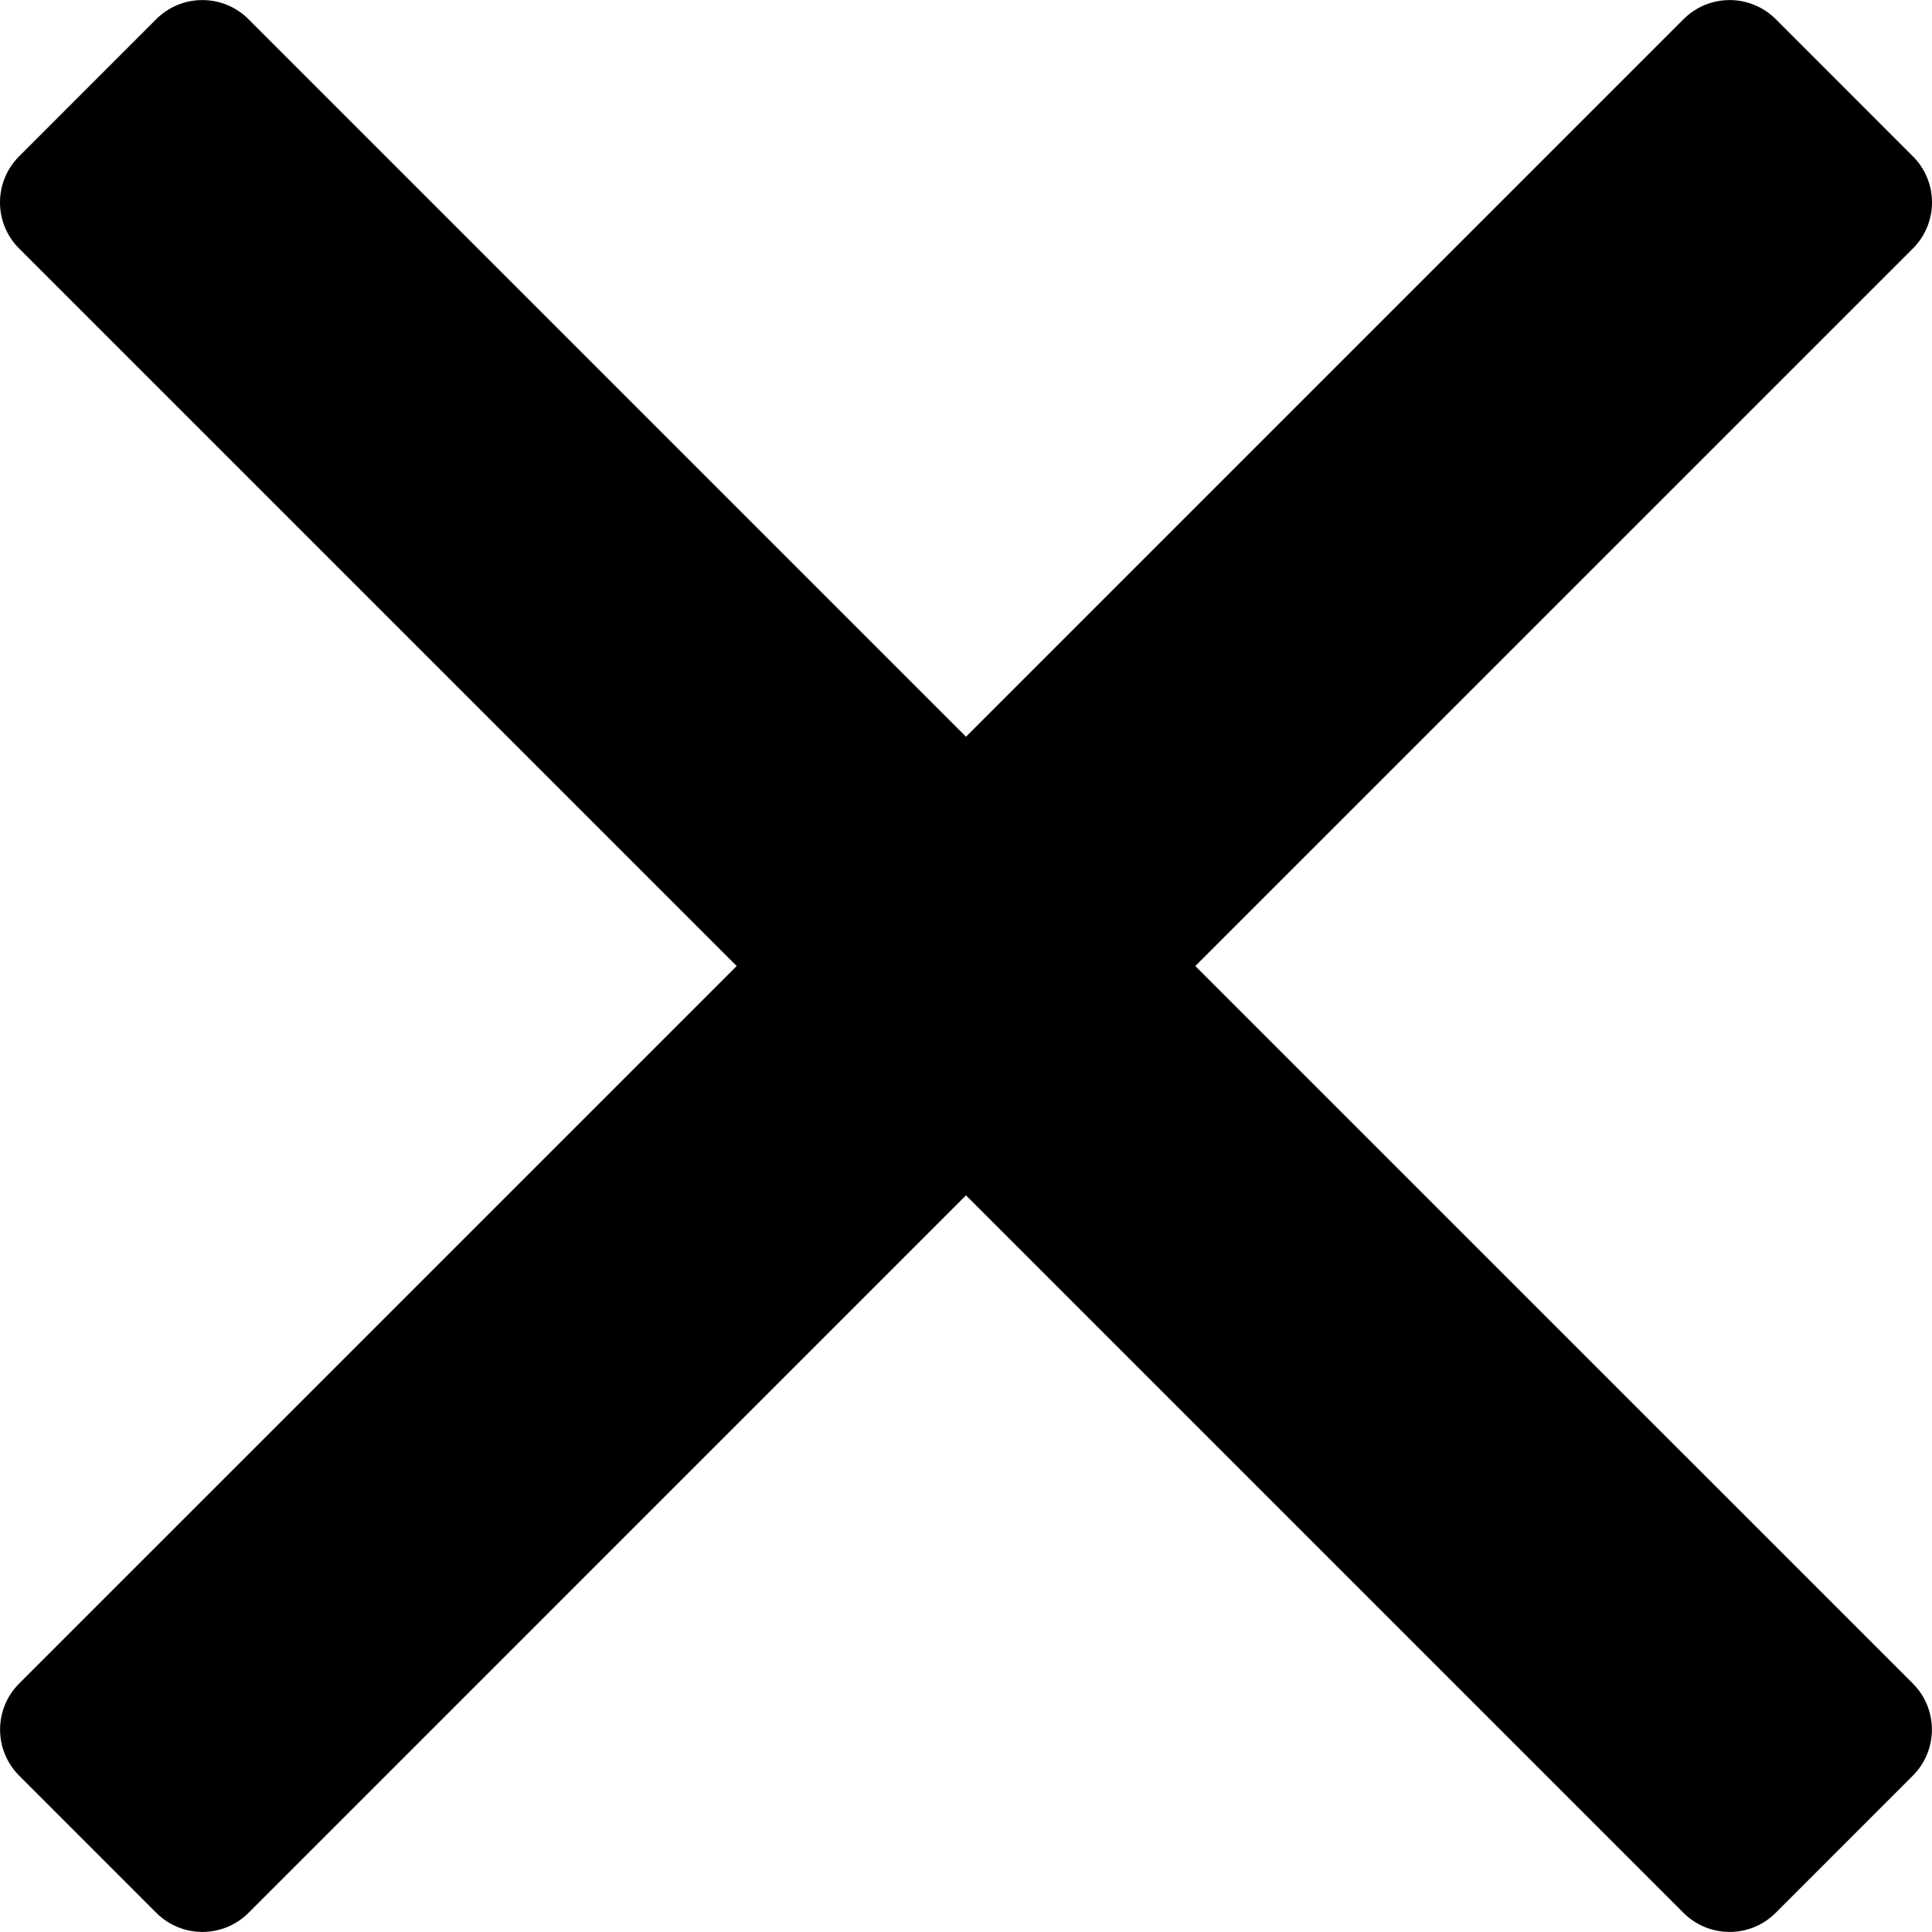
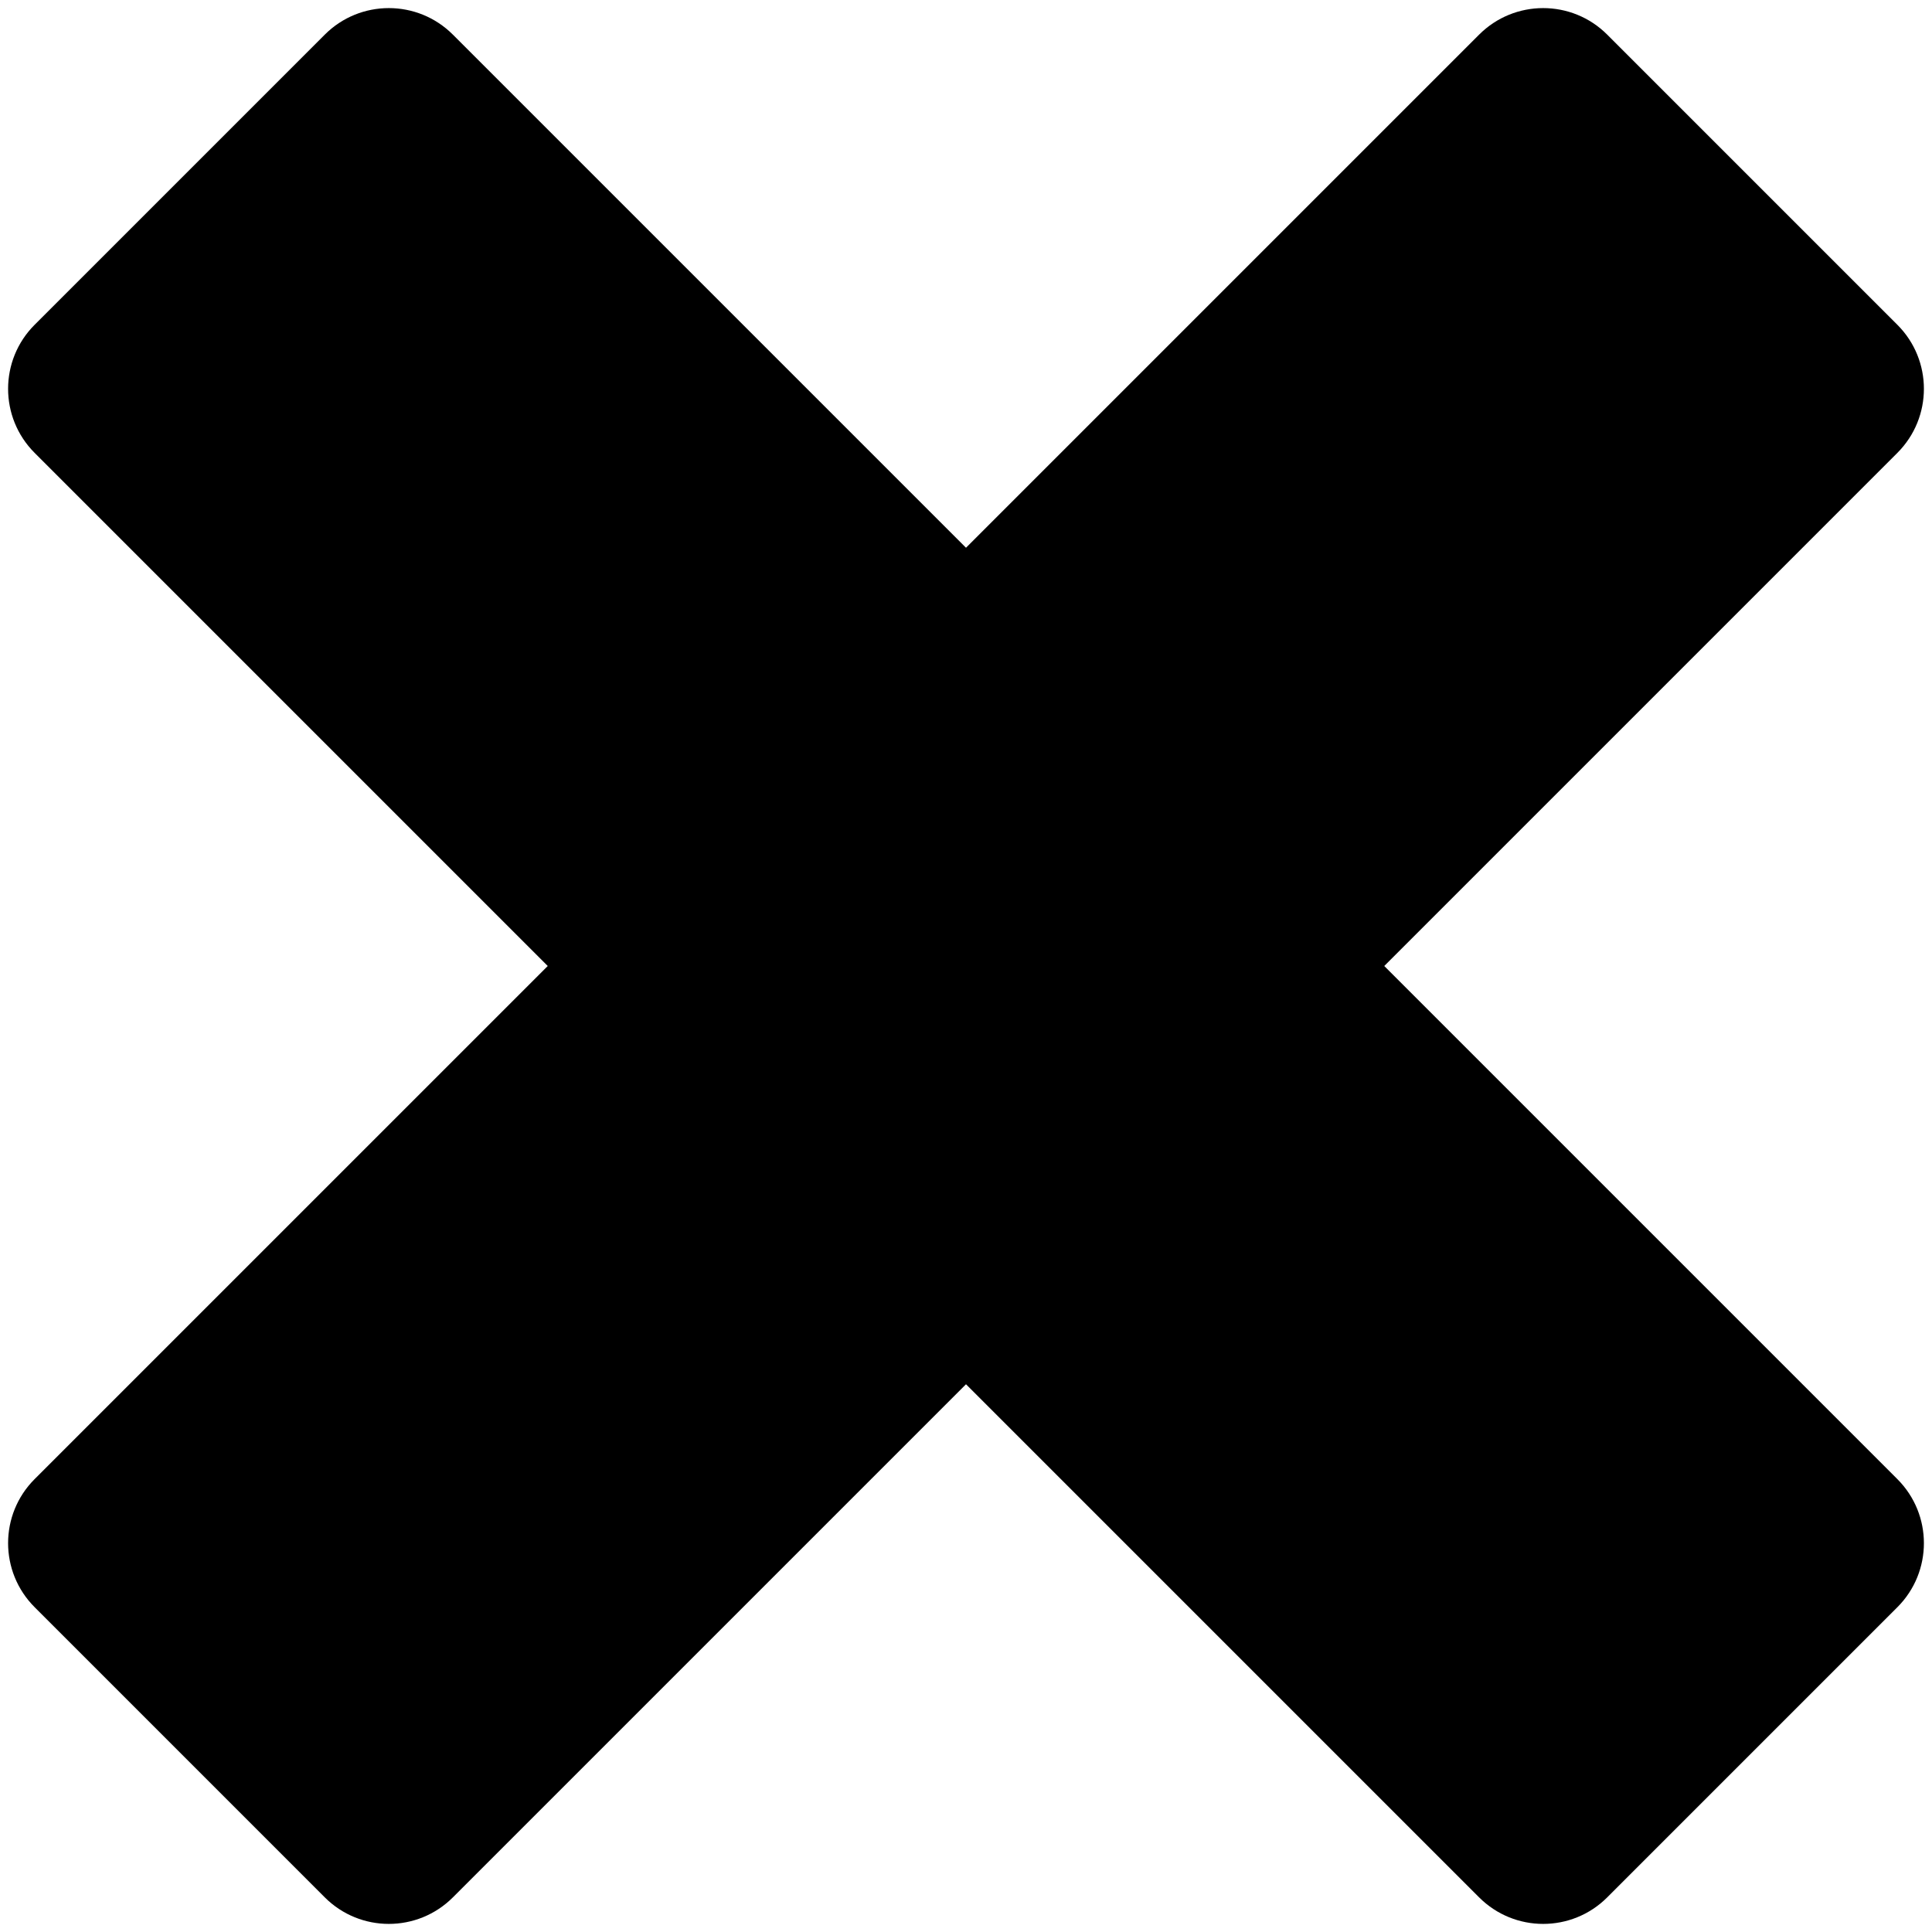
- <svg xmlns="http://www.w3.org/2000/svg" fill="#000000" height="800px" width="800px" version="1.1" id="Capa_1" viewBox="0 0 460.775 460.775" xml:space="preserve">
-   <path d="M285.08,230.397L456.218,59.27c6.076-6.077,6.076-15.911,0-21.986L423.511,4.565c-2.913-2.911-6.866-4.55-10.992-4.55  c-4.127,0-8.08,1.639-10.993,4.55l-171.138,171.14L59.25,4.565c-2.913-2.911-6.866-4.55-10.993-4.55  c-4.126,0-8.08,1.639-10.992,4.55L4.558,37.284c-6.077,6.075-6.077,15.909,0,21.986l171.138,171.128L4.575,401.505  c-6.074,6.077-6.074,15.911,0,21.986l32.709,32.719c2.911,2.911,6.865,4.55,10.992,4.55c4.127,0,8.08-1.639,10.994-4.55  l171.117-171.12l171.118,171.12c2.913,2.911,6.866,4.55,10.993,4.55c4.128,0,8.081-1.639,10.992-4.55l32.709-32.719  c6.074-6.075,6.074-15.909,0-21.986L285.08,230.397z" />
+ <svg xmlns="http://www.w3.org/2000/svg" width="100%" height="100%" viewBox="0 0 64 64">
+   <path d="M15.002 1.147 32 18.145 48.998 1.147a3 3 0 0 1 4.243 0l9.612 9.612a3 3 0 0 1 0 4.243L45.855 32l16.998 16.998a3 3 0 0 1 0 4.243l-9.612 9.612a3 3 0 0 1-4.243 0L32 45.855 15.002 62.853a3 3 0 0 1-4.243 0L1.147 53.24a3 3 0 0 1 0-4.243L18.145 32 1.147 15.002a3 3 0 0 1 0-4.243l9.612-9.612a3 3 0 0 1 4.243 0Z" />
</svg>
